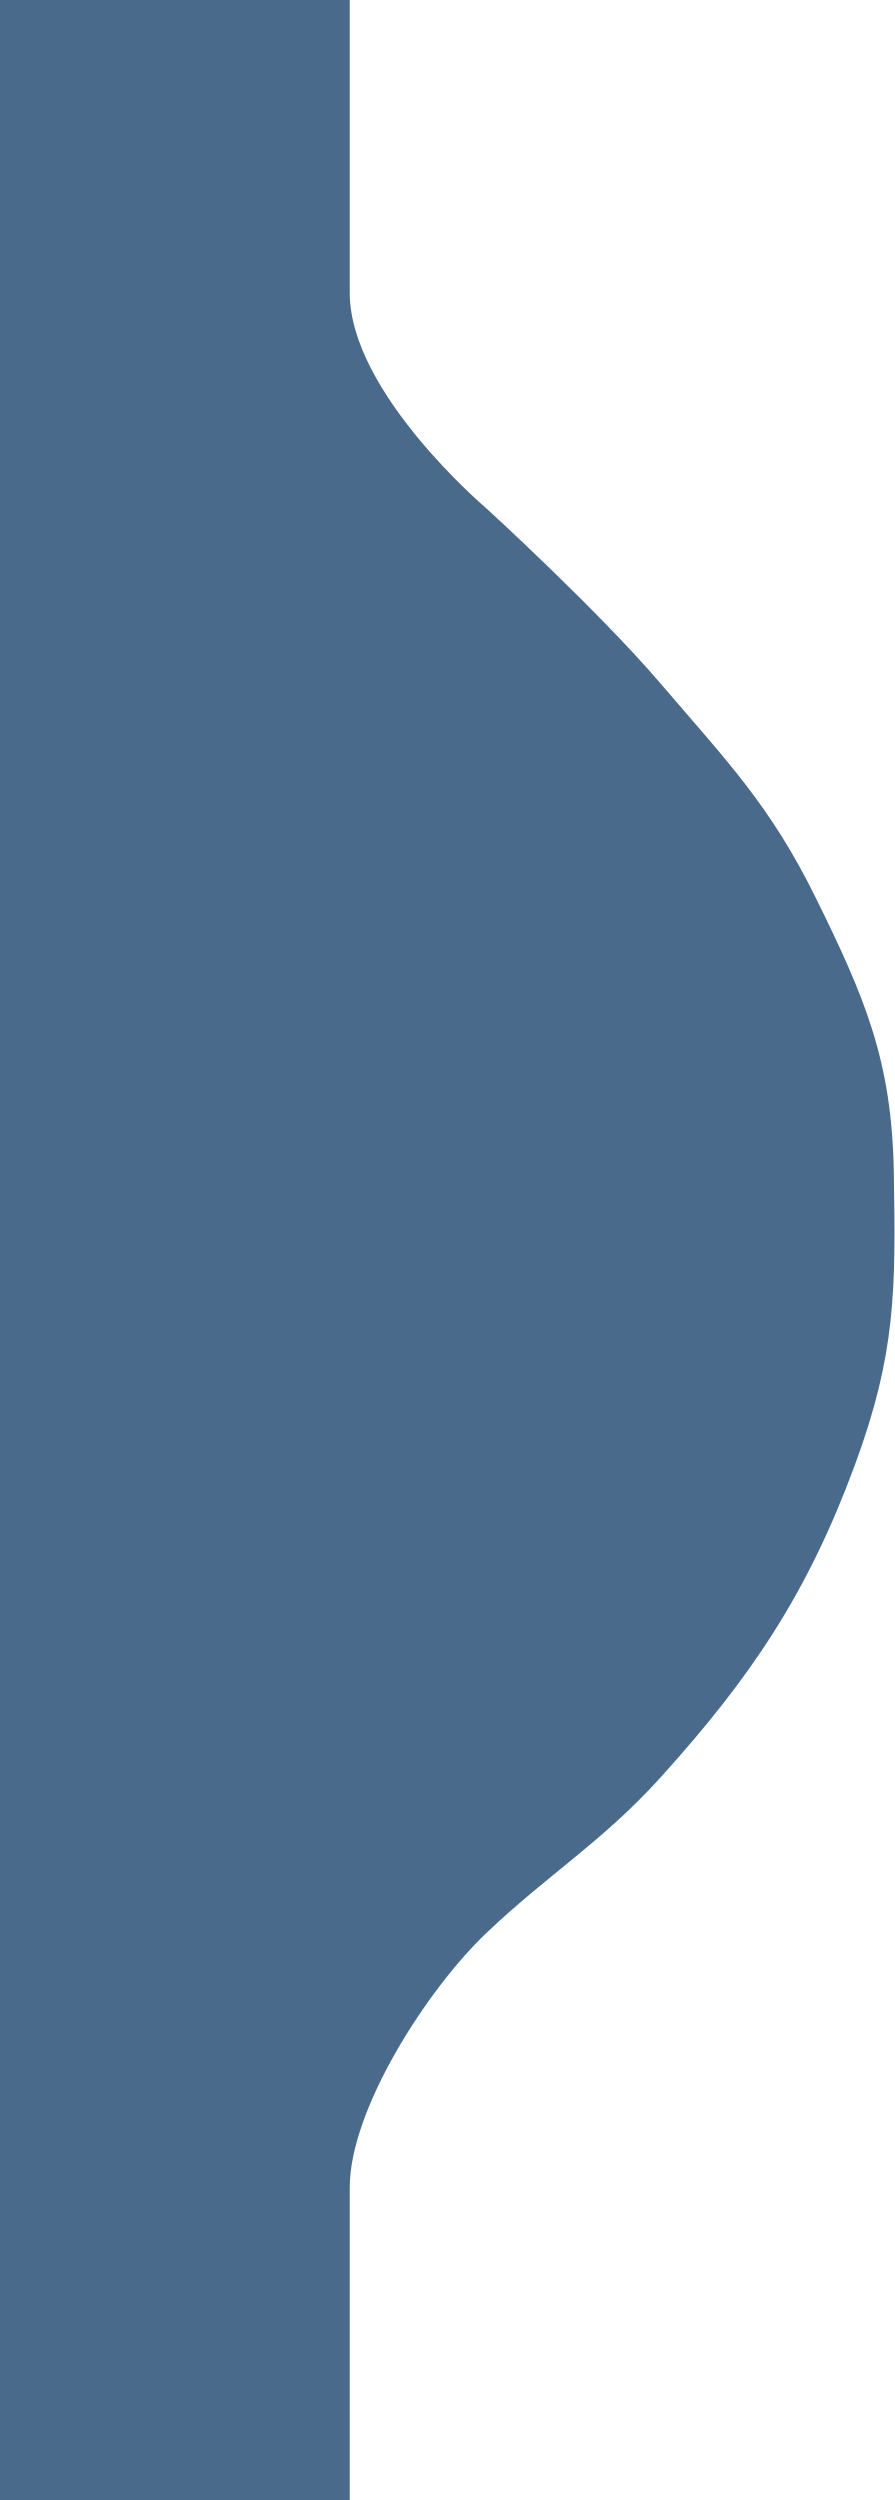
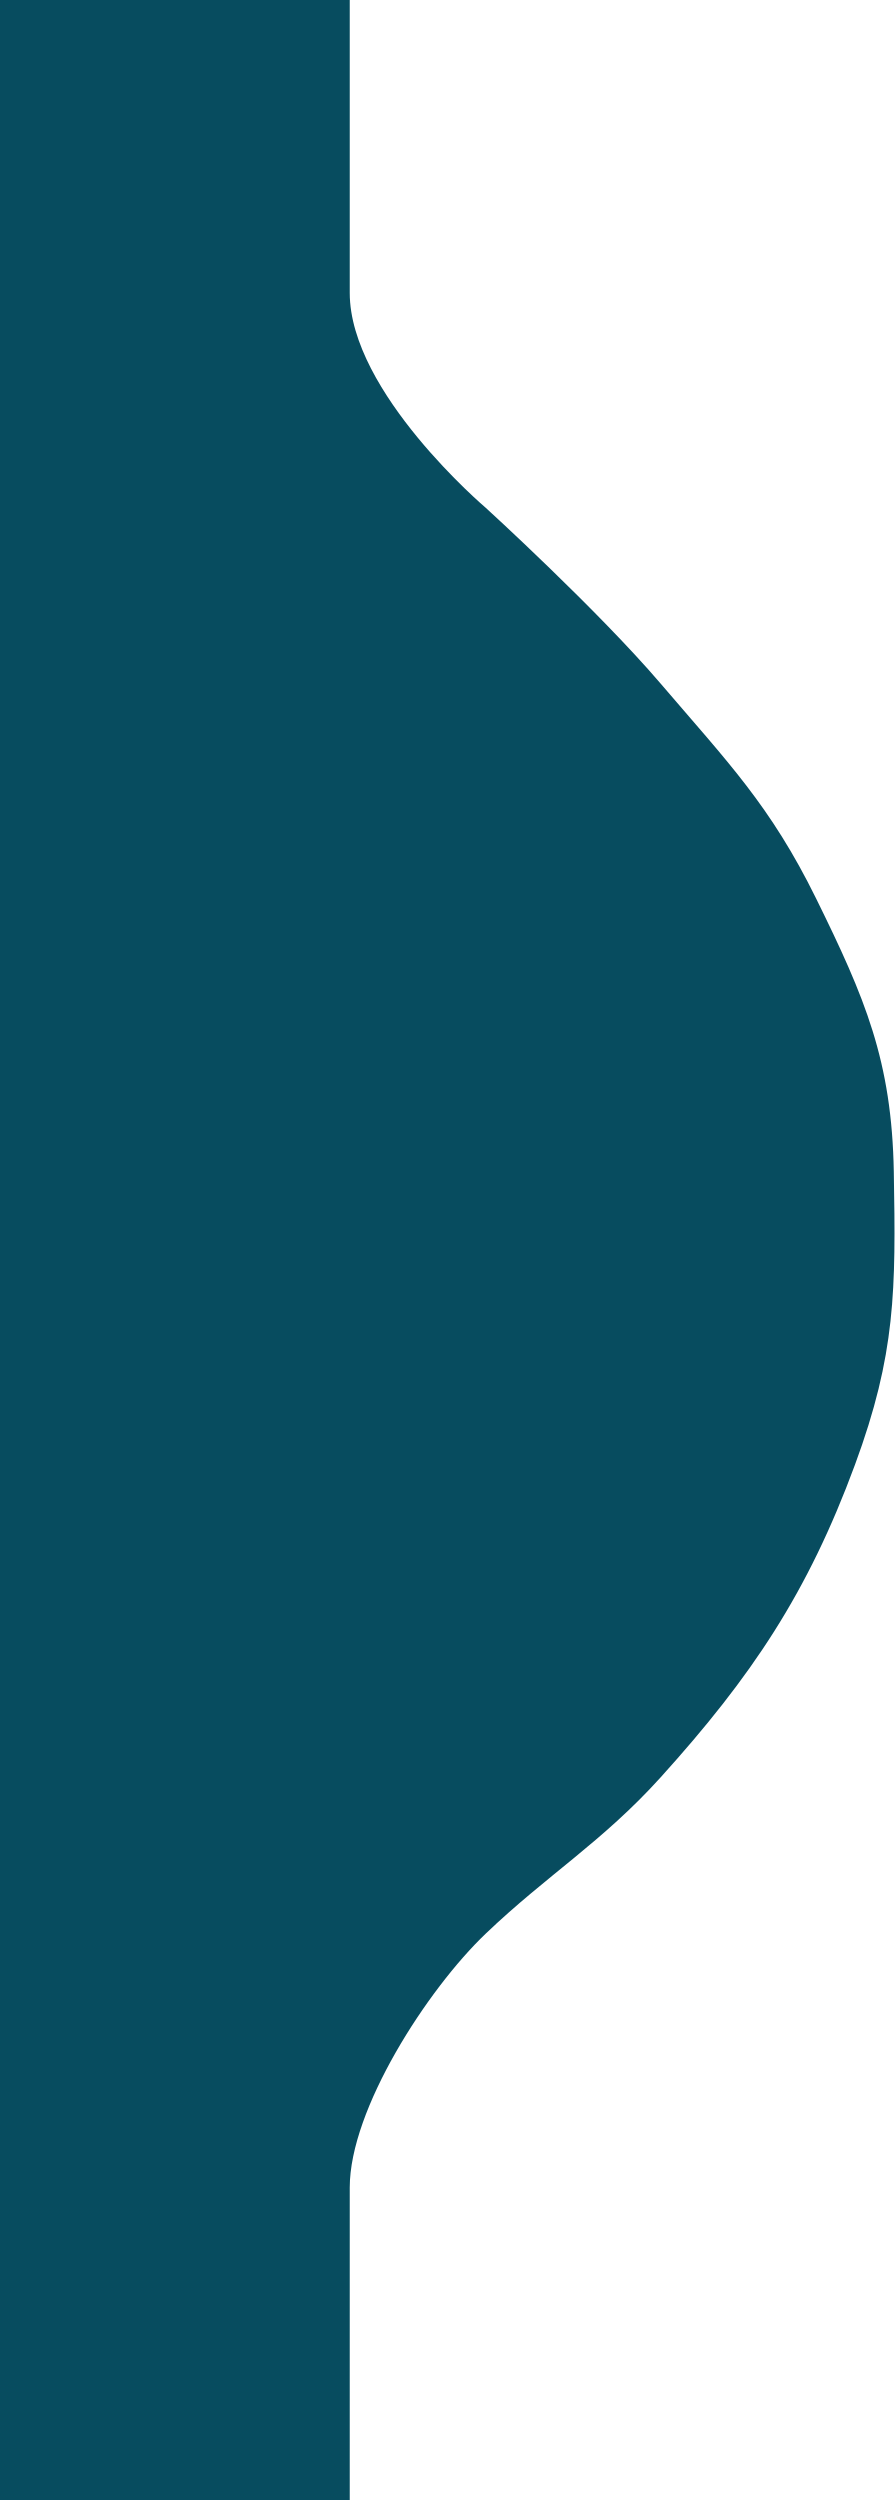
<svg xmlns="http://www.w3.org/2000/svg" width="39" height="109" viewBox="0 0 39 109" fill="none">
-   <path d="M15.249 12.773V0H0V109H15.249V95.375C15.249 91.969 18.63 86.74 21.179 84.305C23.854 81.75 26.269 80.3 28.804 77.492C32.781 73.087 35.219 69.445 37.275 63.867C39.06 59.026 39.06 56.256 38.97 51.094C38.884 46.252 37.718 43.512 35.581 39.172C33.585 35.118 31.736 33.236 28.804 29.805C26.06 26.594 21.179 22.141 21.179 22.141C21.179 22.141 15.249 17.109 15.249 12.773Z" fill="#496A8A" />
+   <path d="M15.249 12.773V0H0V109H15.249V95.375C15.249 91.969 18.63 86.74 21.179 84.305C23.854 81.75 26.269 80.3 28.804 77.492C32.781 73.087 35.219 69.445 37.275 63.867C39.06 59.026 39.06 56.256 38.97 51.094C38.884 46.252 37.718 43.512 35.581 39.172C33.585 35.118 31.736 33.236 28.804 29.805C26.06 26.594 21.179 22.141 21.179 22.141C21.179 22.141 15.249 17.109 15.249 12.773Z" fill="#074c5f" />
</svg>
